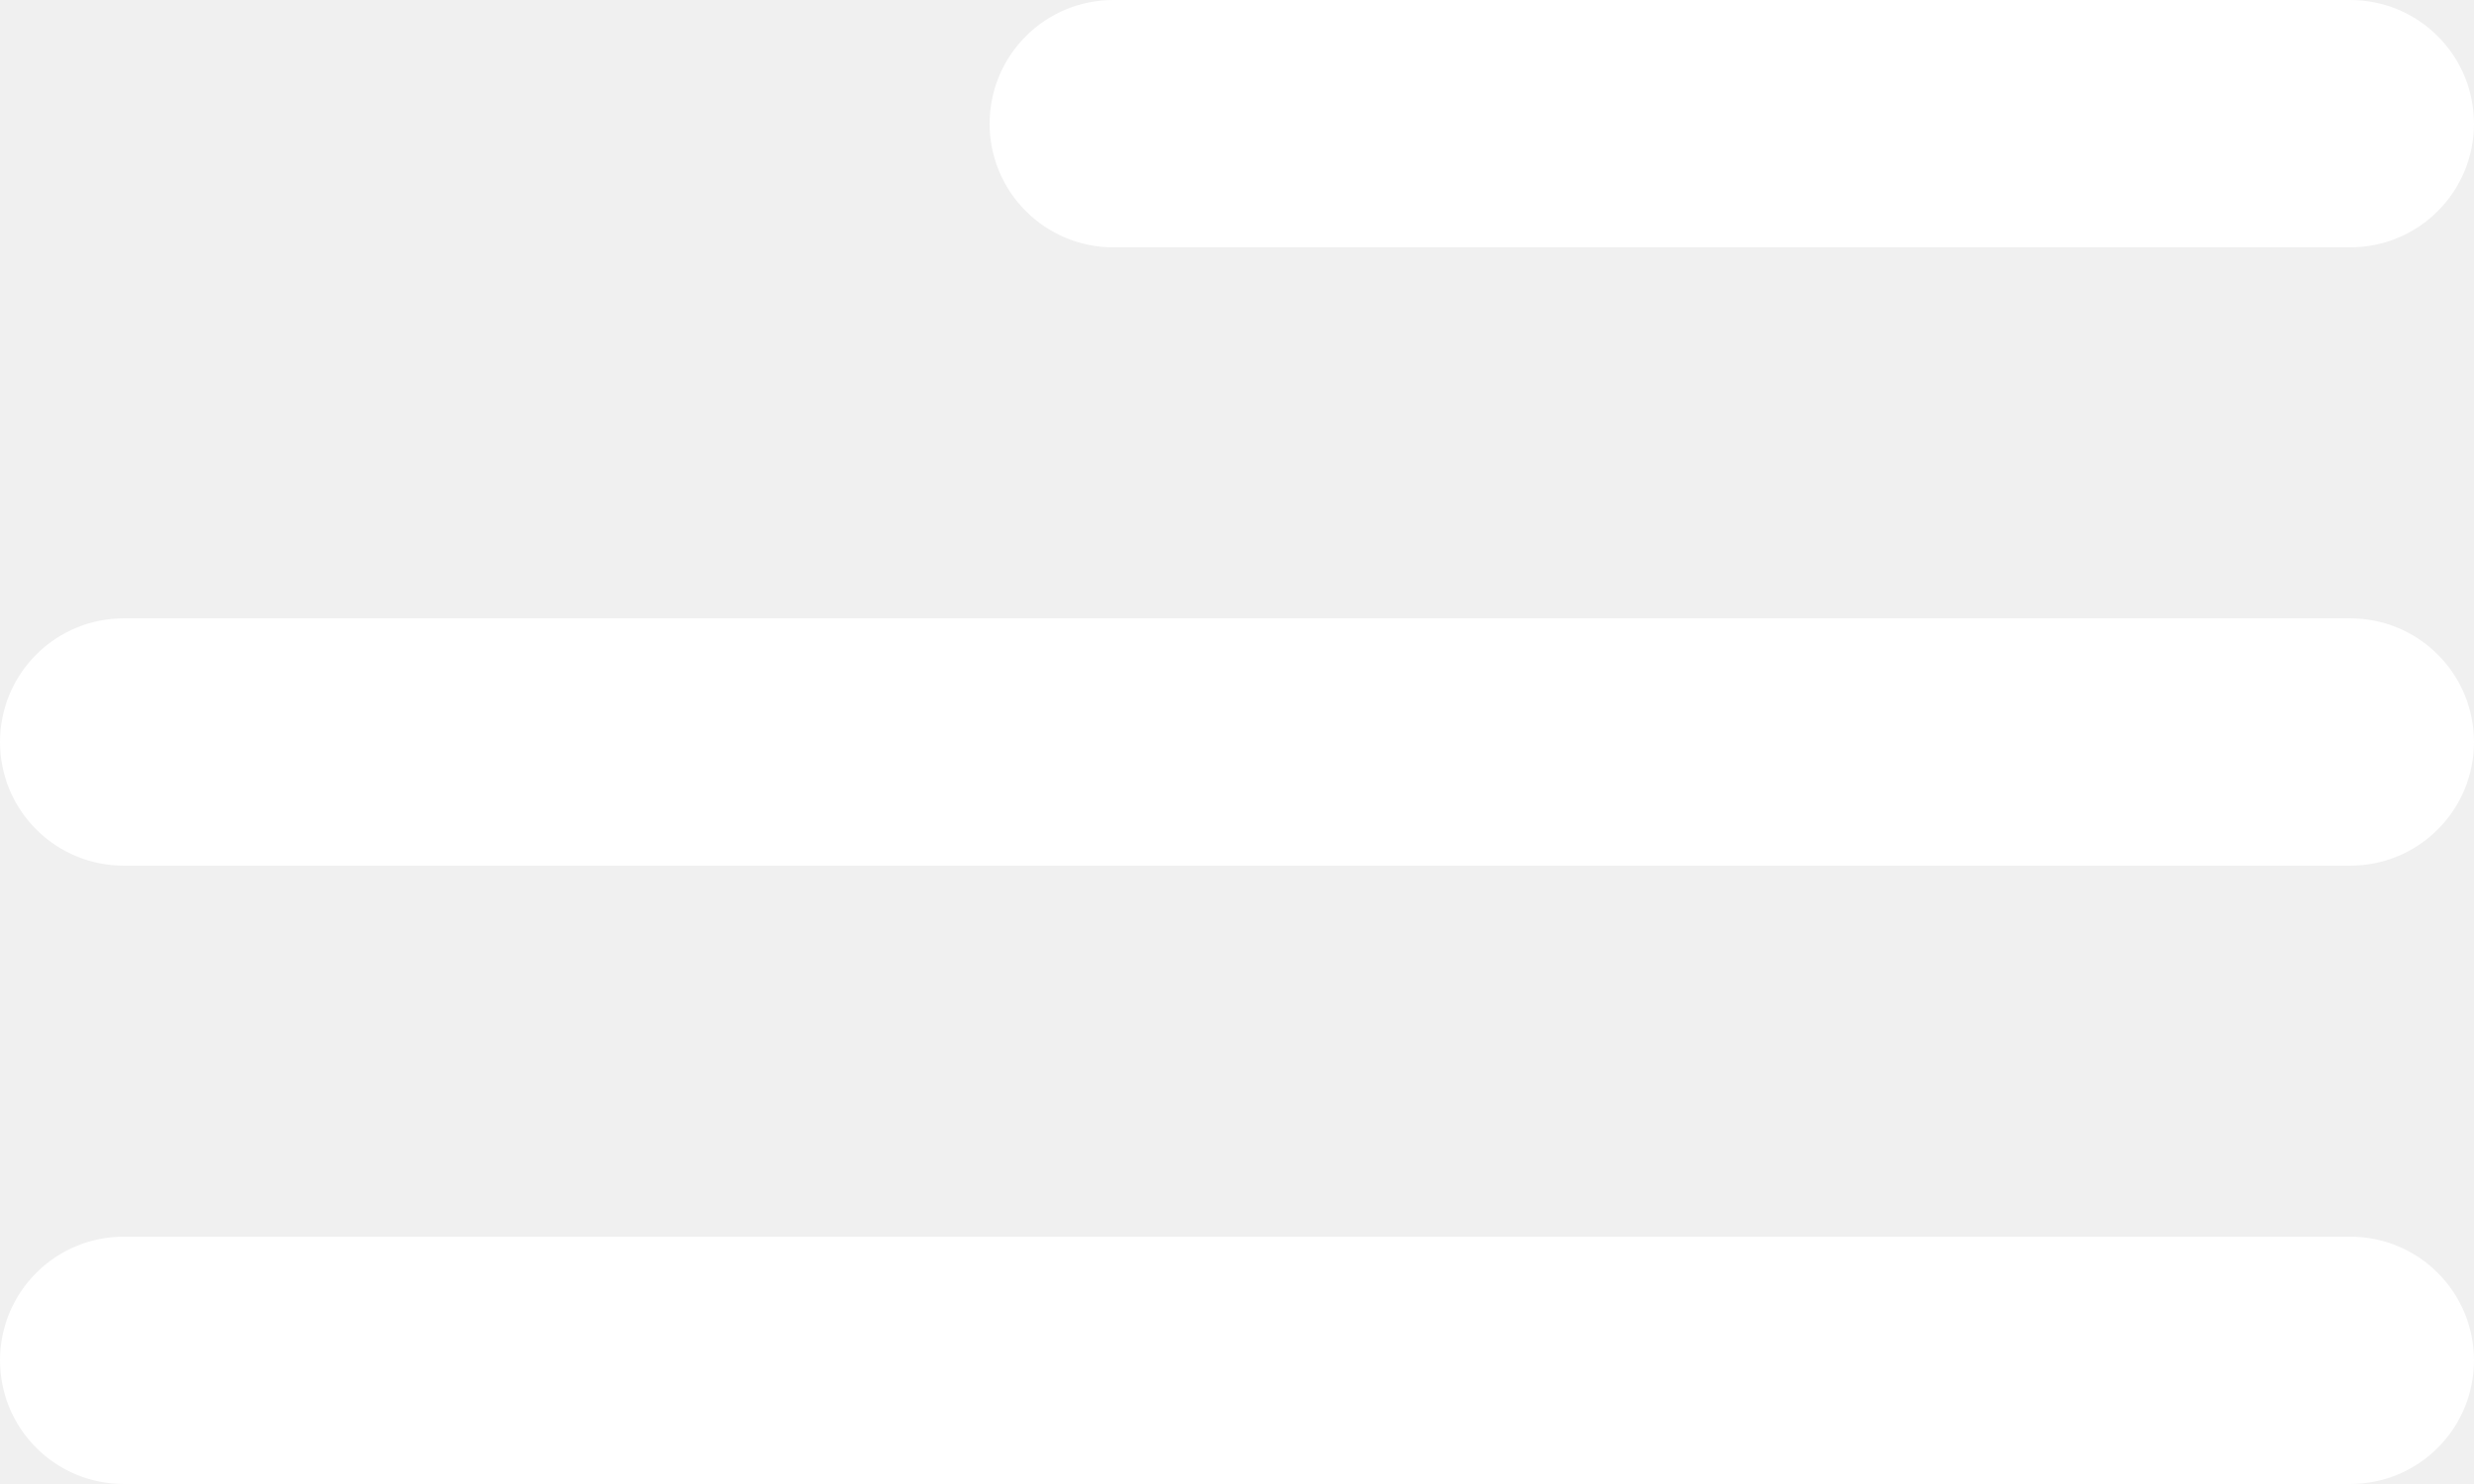
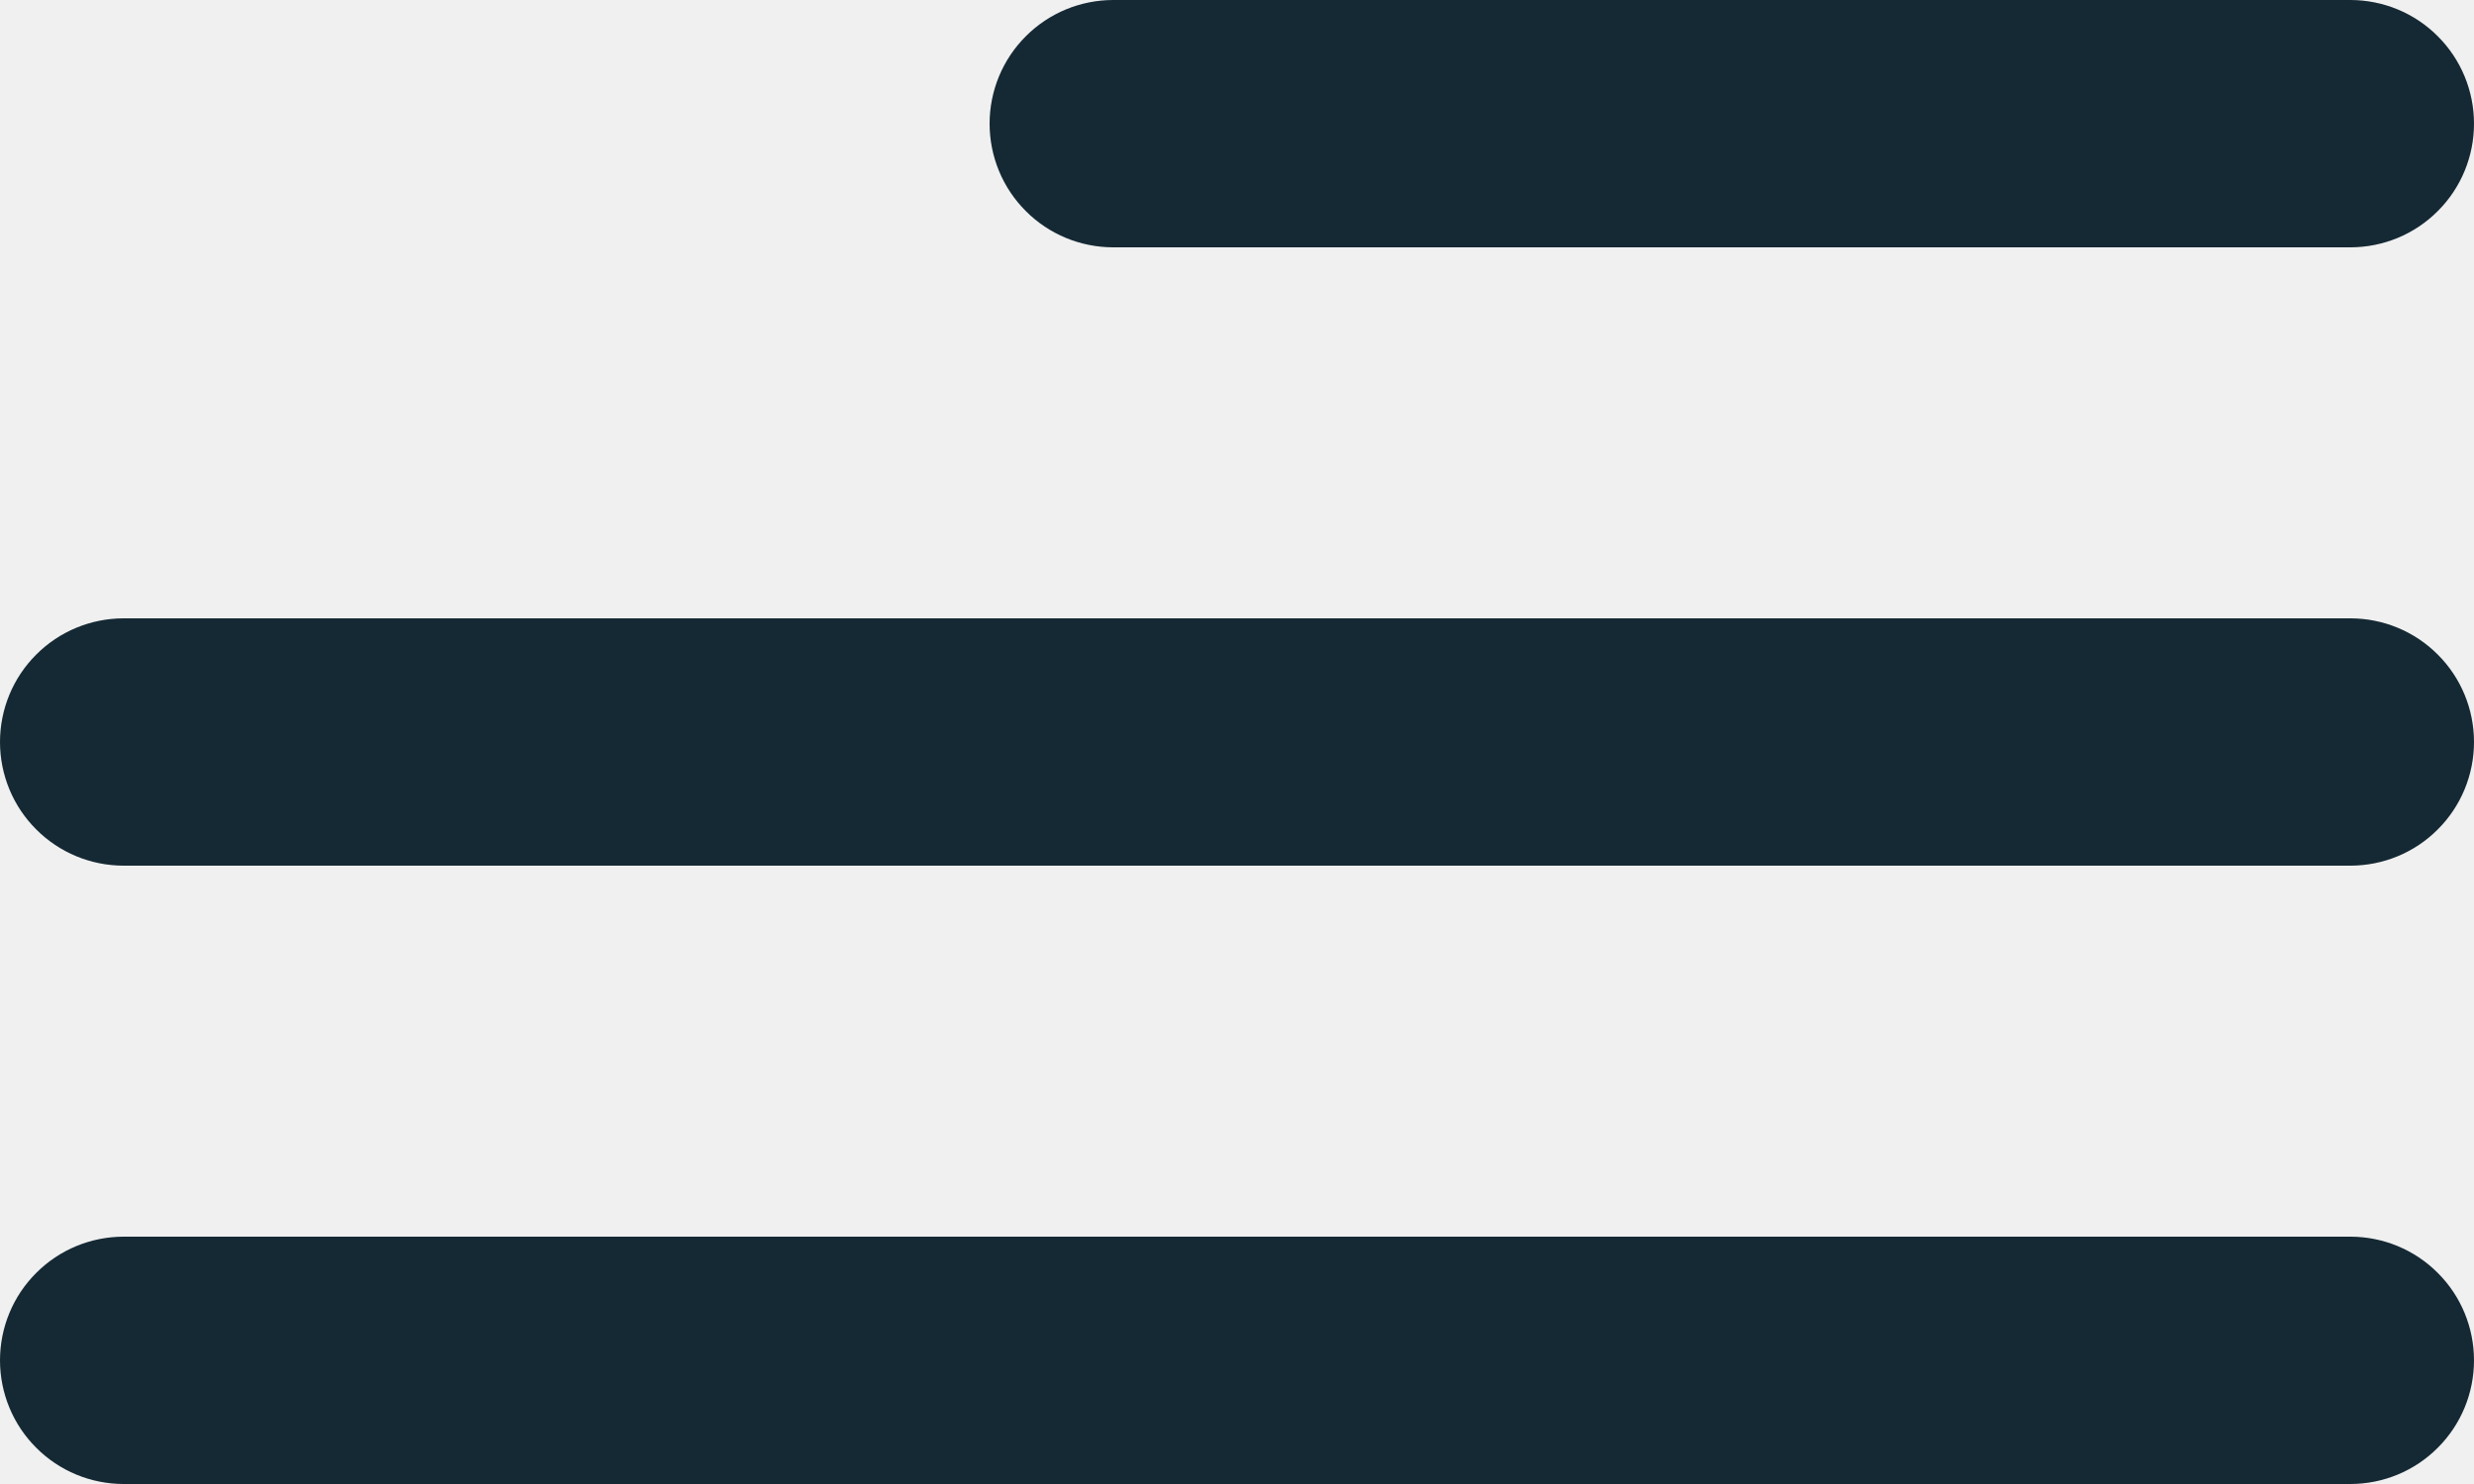
- <svg xmlns="http://www.w3.org/2000/svg" width="20" height="12" viewBox="0 0 20 12" fill="#FFF">
-   <path d="M9 2L19 2C19.265 2 19.52 1.895 19.707 1.707C19.895 1.52 20 1.265 20 1C20 0.735 19.895 0.48 19.707 0.293C19.52 0.105 19.265 0 19 0L9 0C8.735 0 8.48 0.105 8.293 0.293C8.105 0.48 8 0.735 8 1C8 1.265 8.105 1.52 8.293 1.707C8.48 1.895 8.735 2 9 2ZM19 10L1 10C0.735 10 0.48 10.105 0.293 10.293C0.105 10.48 0 10.735 0 11C0 11.265 0.105 11.52 0.293 11.707C0.48 11.895 0.735 12 1 12L19 12C19.265 12 19.52 11.895 19.707 11.707C19.895 11.52 20 11.265 20 11C20 10.735 19.895 10.48 19.707 10.293C19.52 10.105 19.265 10 19 10V10ZM1 7L19 7C19.265 7 19.52 6.895 19.707 6.707C19.895 6.52 20 6.265 20 6C20 5.735 19.895 5.48 19.707 5.293C19.52 5.105 19.265 5 19 5L1 5C0.735 5 0.48 5.105 0.293 5.293C0.105 5.48 0 5.735 0 6C0 6.265 0.105 6.52 0.293 6.707C0.48 6.895 0.735 7 1 7Z" fill="#FFFFFF" />
+ <svg xmlns="http://www.w3.org/2000/svg" width="20" height="12" viewBox="0 0 20 12" fill="#152934">
+   <path d="M9 2L19 2C19.265 2 19.52 1.895 19.707 1.707C19.895 1.52 20 1.265 20 1C20 0.735 19.895 0.48 19.707 0.293C19.52 0.105 19.265 0 19 0L9 0C8.735 0 8.48 0.105 8.293 0.293C8.105 0.48 8 0.735 8 1C8 1.265 8.105 1.52 8.293 1.707C8.48 1.895 8.735 2 9 2ZM19 10L1 10C0.735 10 0.48 10.105 0.293 10.293C0.105 10.48 0 10.735 0 11C0 11.265 0.105 11.52 0.293 11.707C0.48 11.895 0.735 12 1 12L19 12C19.265 12 19.52 11.895 19.707 11.707C19.895 11.52 20 11.265 20 11C20 10.735 19.895 10.48 19.707 10.293C19.52 10.105 19.265 10 19 10V10ZM1 7L19 7C19.265 7 19.52 6.895 19.707 6.707C19.895 6.52 20 6.265 20 6C20 5.735 19.895 5.48 19.707 5.293C19.52 5.105 19.265 5 19 5L1 5C0.735 5 0.48 5.105 0.293 5.293C0.105 5.48 0 5.735 0 6C0 6.265 0.105 6.52 0.293 6.707C0.48 6.895 0.735 7 1 7Z" fill="#152934" />
</svg>
